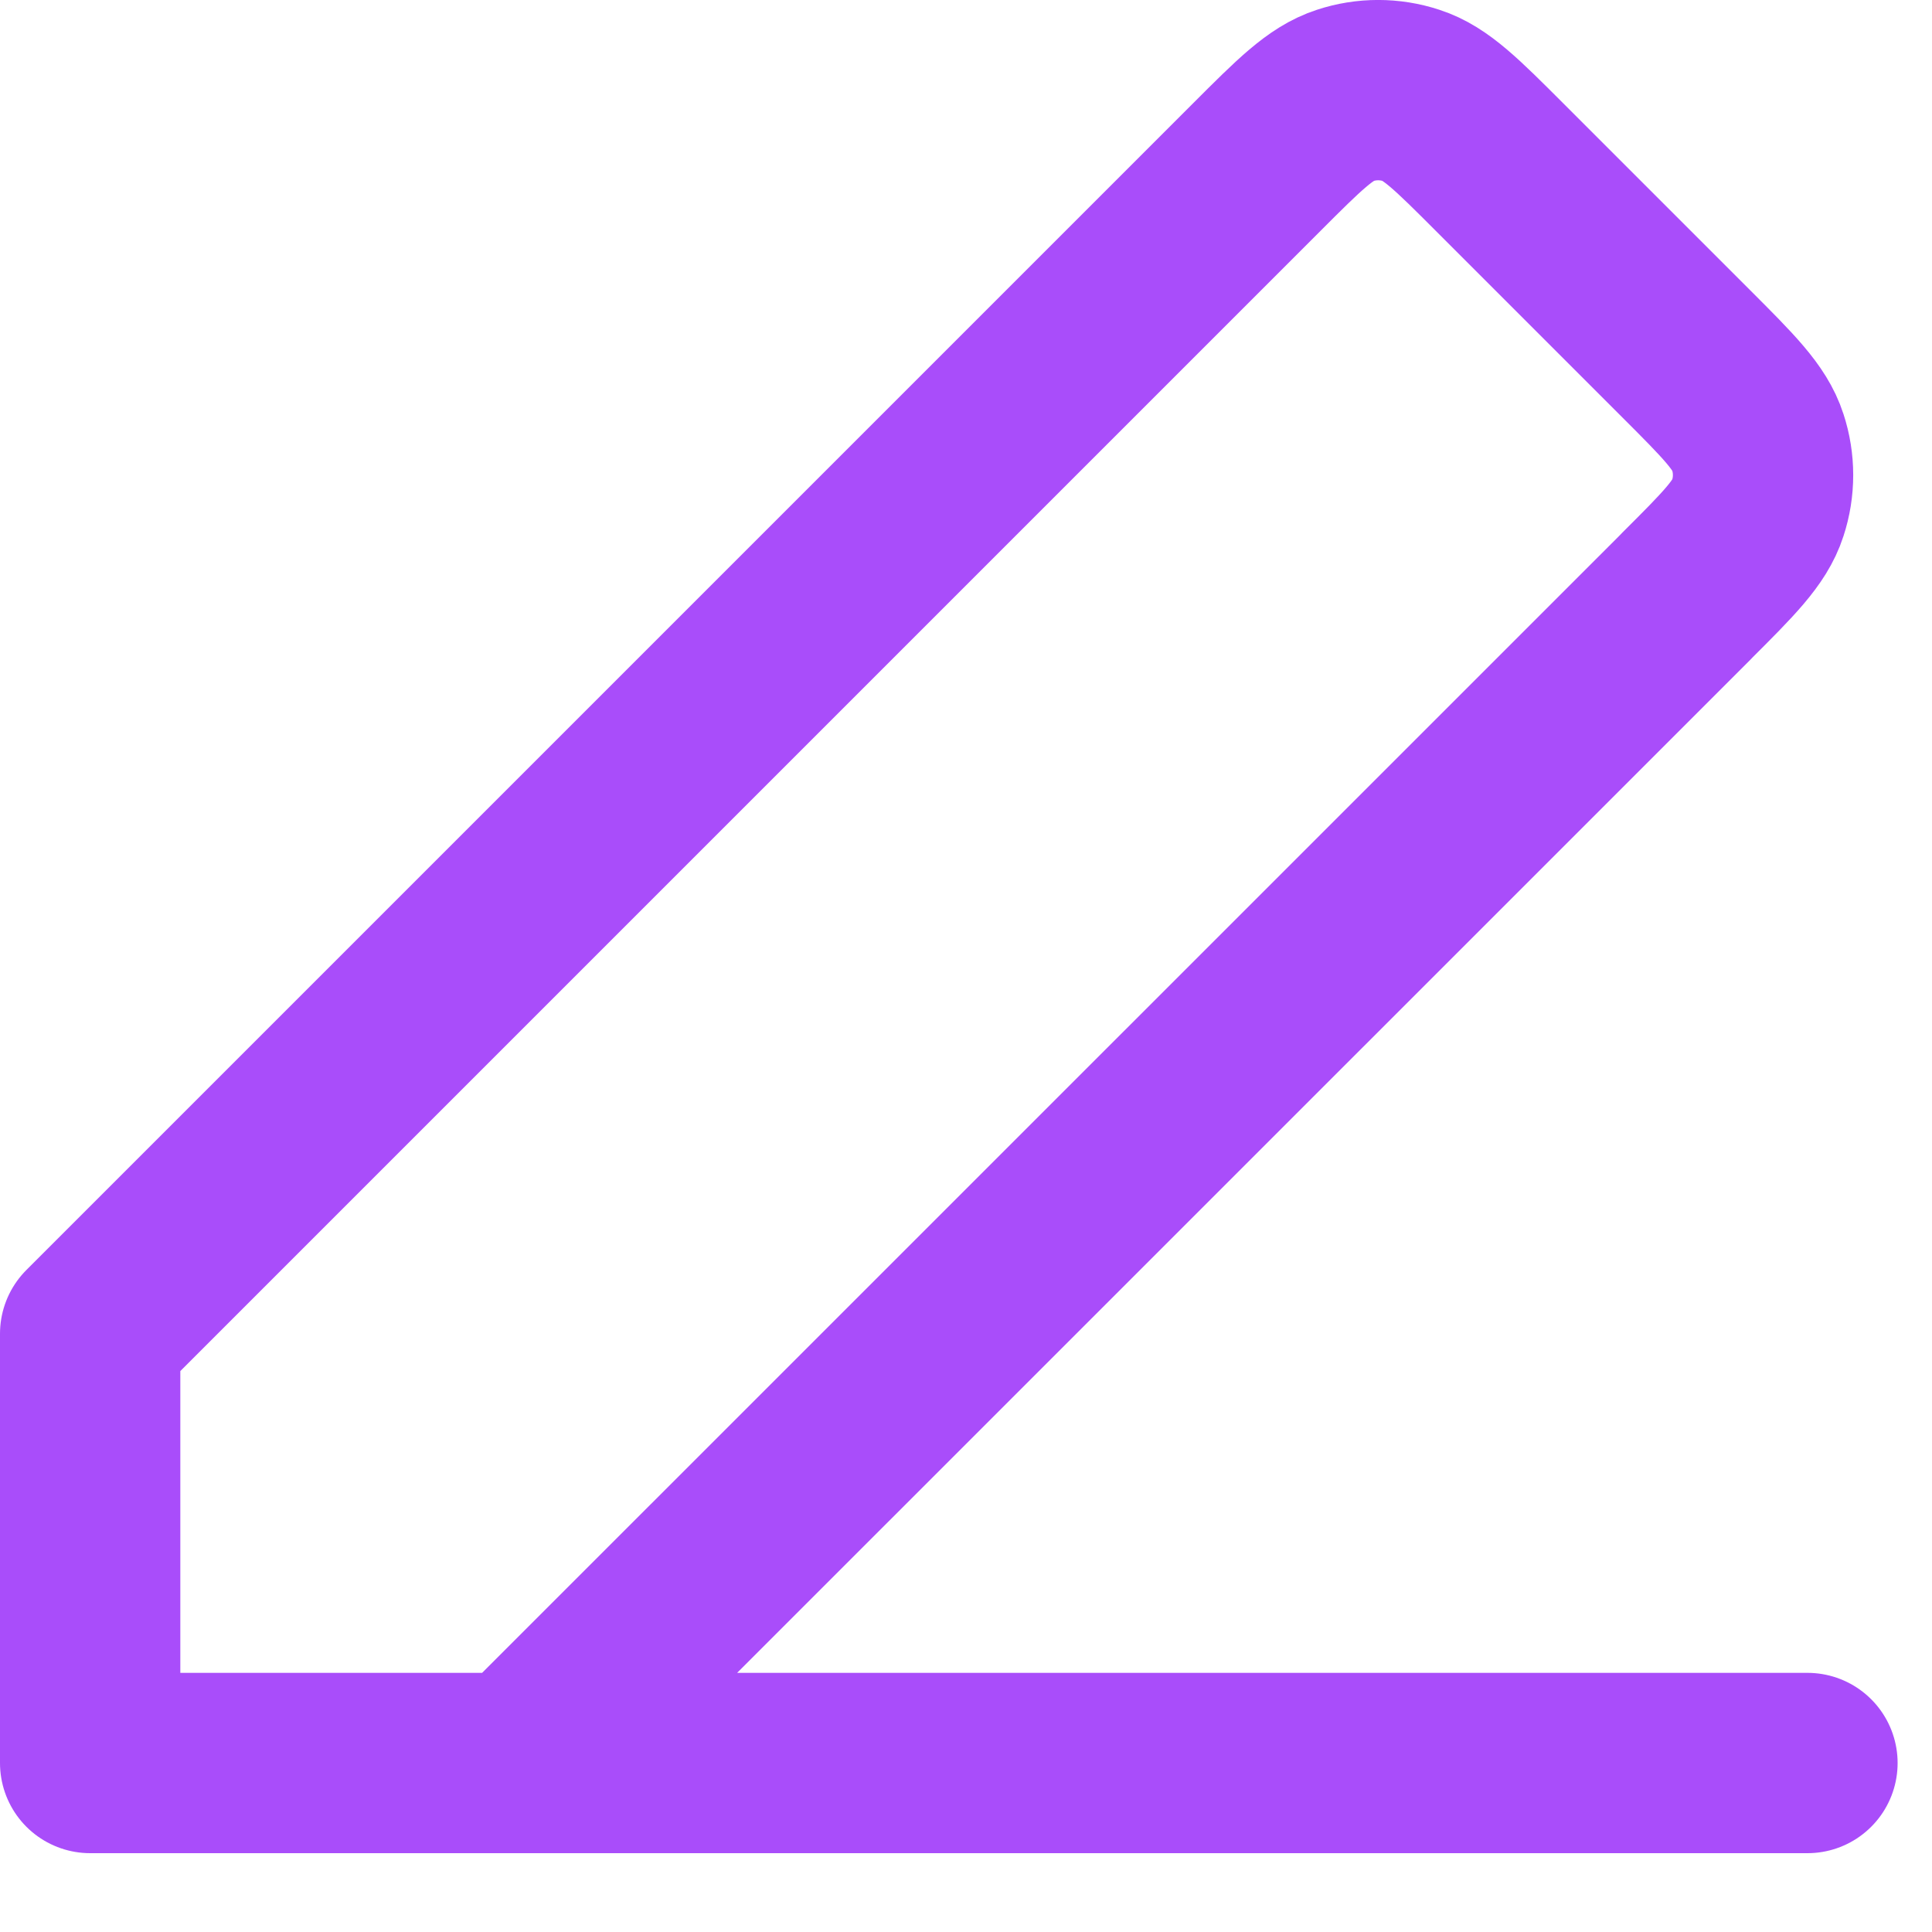
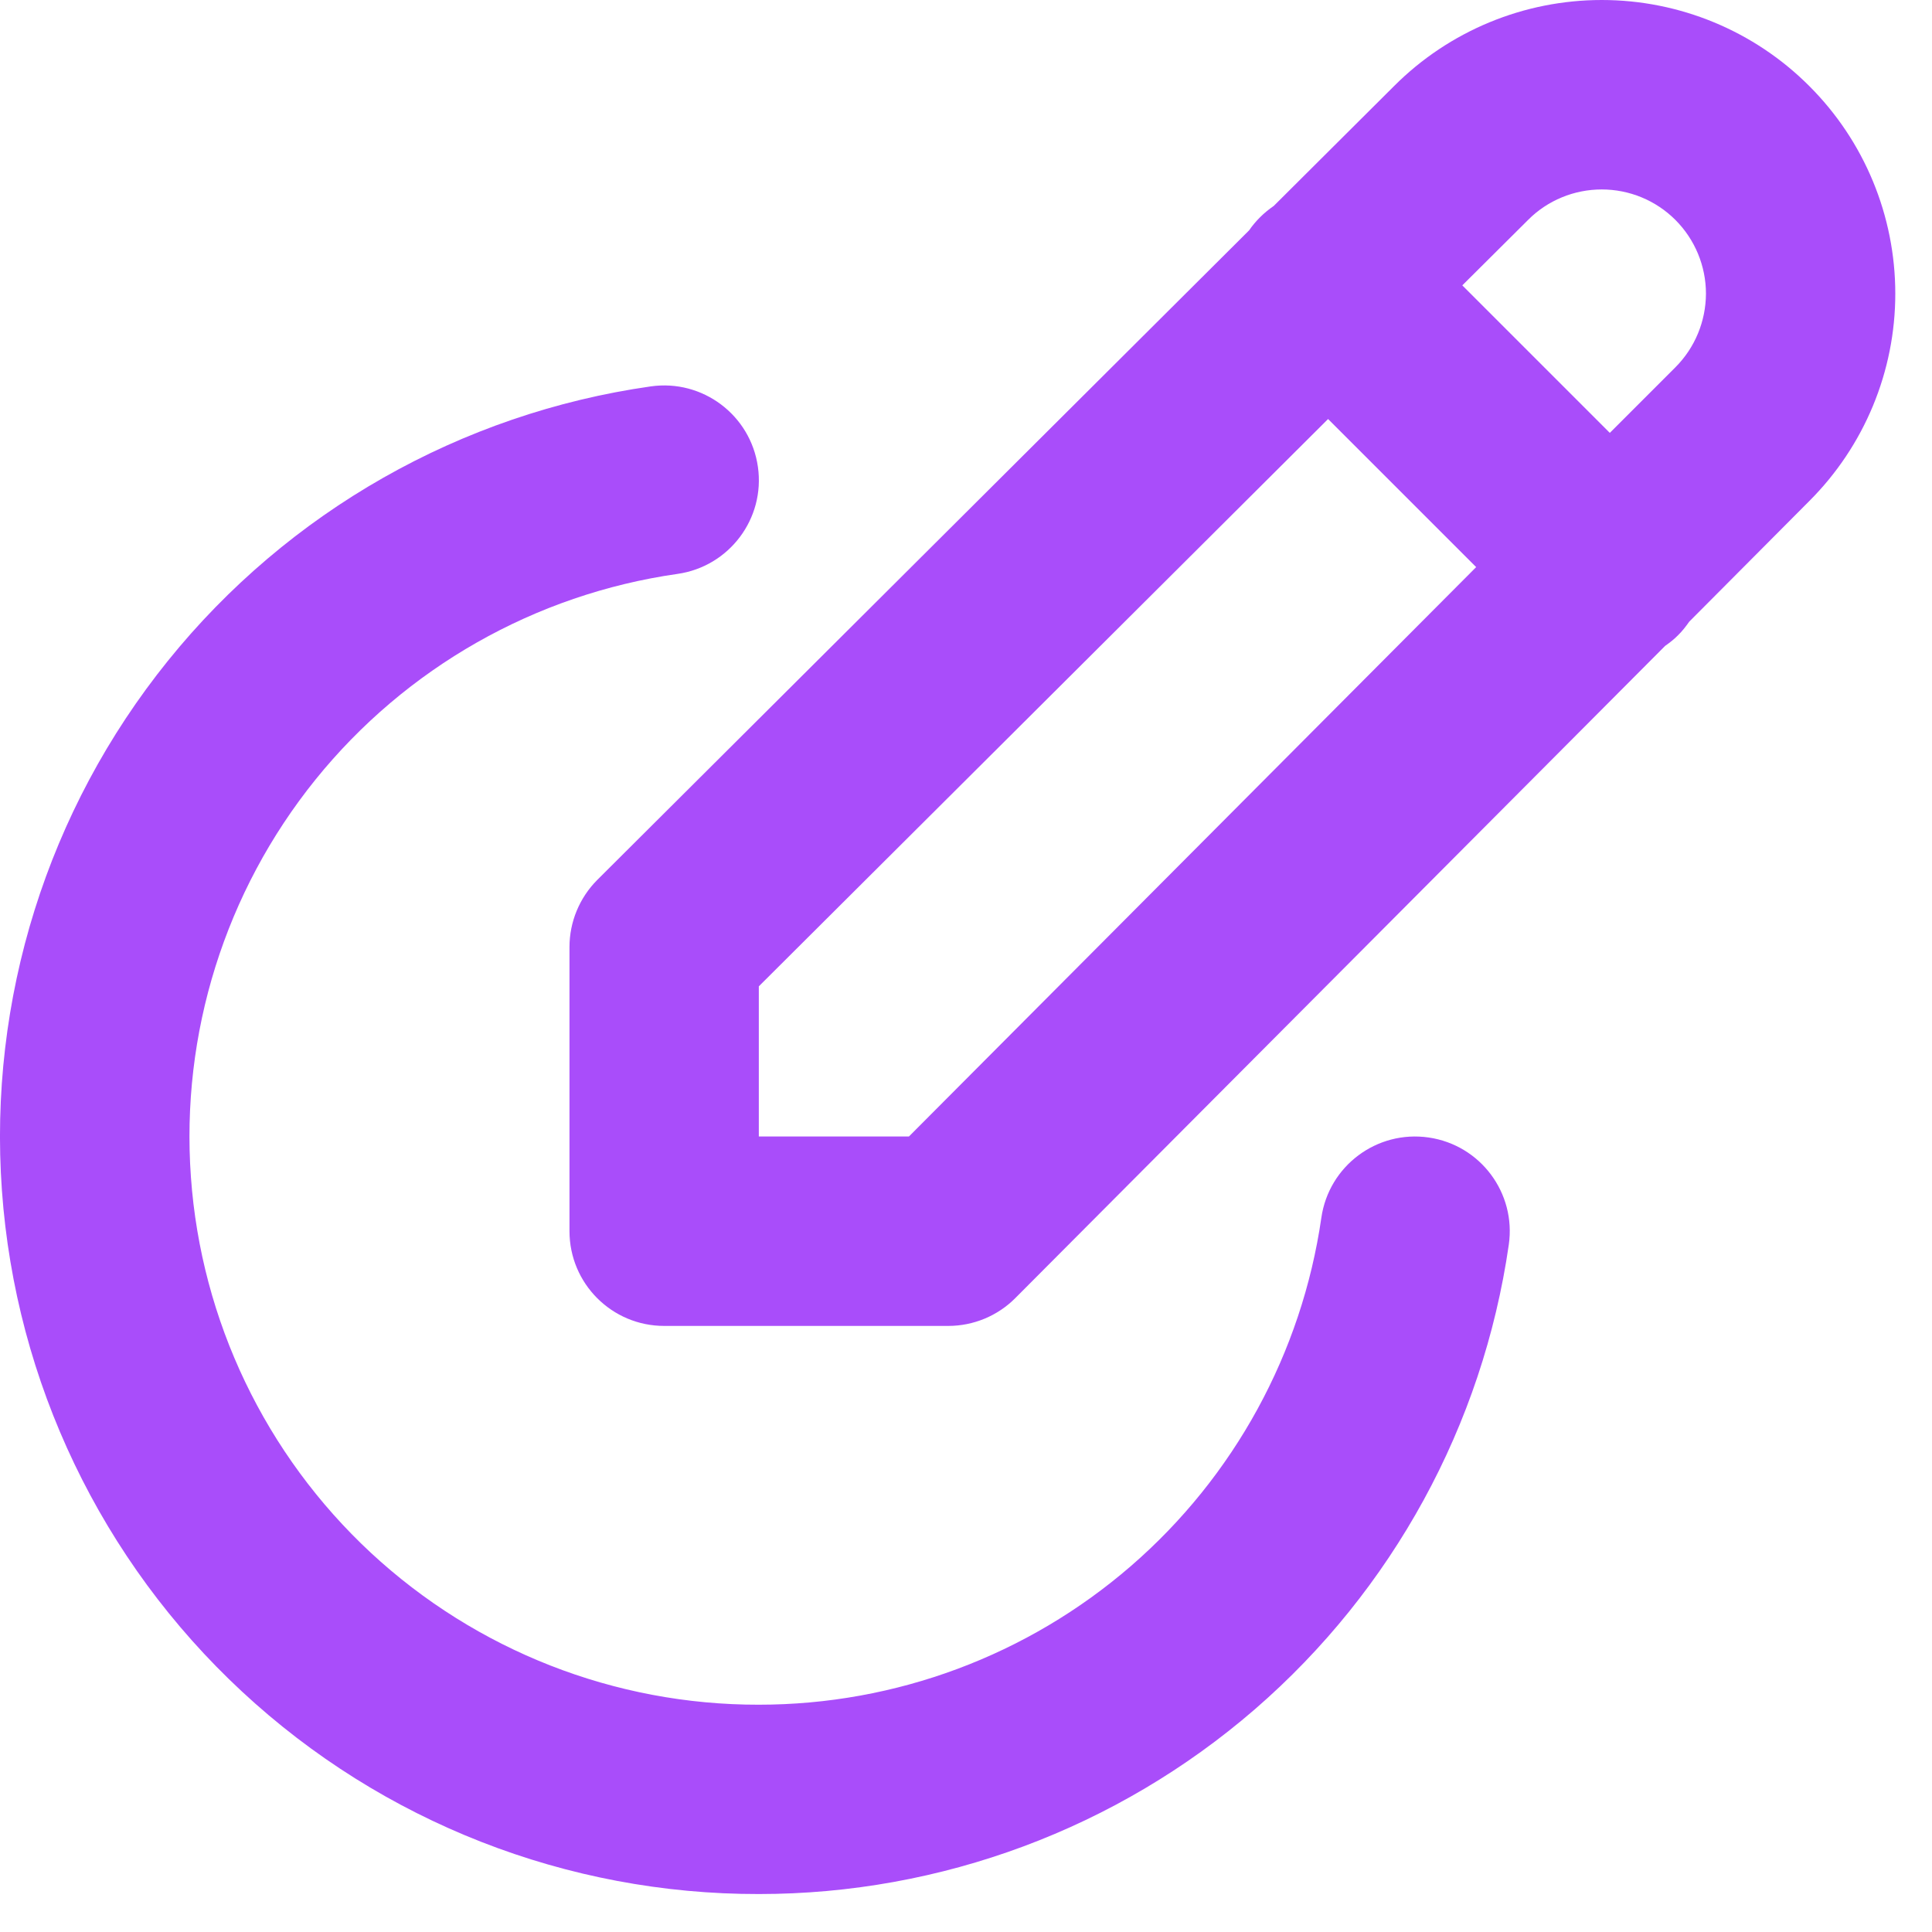
- <svg xmlns="http://www.w3.org/2000/svg" width="15" height="15" viewBox="0 0 15 15" fill="none">
-   <path d="M0.7 13.688H14.033M0.7 13.688V10.355L9.757 1.298L9.759 1.296C10.088 0.967 10.252 0.803 10.443 0.741C10.61 0.686 10.79 0.686 10.957 0.741C11.147 0.802 11.312 0.967 11.641 1.296L13.091 2.746C13.421 3.076 13.586 3.241 13.647 3.431C13.702 3.598 13.702 3.779 13.647 3.946C13.586 4.136 13.421 4.301 13.091 4.63L13.091 4.631L4.033 13.688L0.7 13.688Z" stroke="#A94DFA" stroke-width="1.4" stroke-linecap="round" stroke-linejoin="round" />
+ <svg xmlns="http://www.w3.org/2000/svg" width="17" height="17" viewBox="0 0 17 17" fill="none">
+   <path d="M15.011 2.584C15.011 2.341 14.914 2.107 14.742 1.935C14.57 1.763 14.337 1.667 14.094 1.667C13.851 1.667 13.617 1.763 13.446 1.935L13.445 1.936L12.867 2.511L14.165 3.809L14.742 3.232C14.914 3.06 15.01 2.827 15.011 2.584ZM6.677 8.679V10H7.998L12.989 4.99L11.686 3.687L6.677 8.679ZM16.677 2.584C16.677 3.268 16.405 3.924 15.921 4.408L14.864 5.47C14.835 5.511 14.804 5.552 14.766 5.589C14.731 5.625 14.692 5.655 14.652 5.683L8.934 11.422C8.778 11.579 8.565 11.667 8.344 11.667H5.844C5.384 11.667 5.011 11.294 5.011 10.833V8.333C5.011 8.112 5.099 7.9 5.255 7.743L10.991 2.027C11.019 1.986 11.052 1.947 11.088 1.911C11.125 1.874 11.166 1.841 11.208 1.812L12.268 0.756C12.752 0.272 13.409 0 14.094 0C14.779 8.62754e-05 15.436 0.272 15.92 0.757C16.405 1.241 16.677 1.899 16.677 2.584Z" fill="#A94DFA" />
+   <path d="M5.726 3.4C6.182 3.335 6.604 3.652 6.669 4.108C6.734 4.563 6.417 4.985 5.961 5.05C4.708 5.229 3.57 5.876 2.775 6.861C1.981 7.846 1.589 9.096 1.68 10.358C1.77 11.62 2.336 12.801 3.263 13.663C4.191 14.524 5.41 15.002 6.676 15H6.677C7.88 15 9.042 14.567 9.951 13.78C10.86 12.993 11.455 11.904 11.627 10.714C11.693 10.259 12.115 9.943 12.571 10.009C13.026 10.075 13.342 10.497 13.276 10.953C13.047 12.54 12.254 13.99 11.042 15.04C9.83 16.089 8.281 16.666 6.678 16.666L6.679 16.666C4.991 16.669 3.365 16.033 2.129 14.884C0.893 13.736 0.138 12.161 0.017 10.477C-0.104 8.794 0.418 7.128 1.478 5.814C2.537 4.501 4.055 3.638 5.726 3.4Z" fill="#A94DFA" />
</svg>
